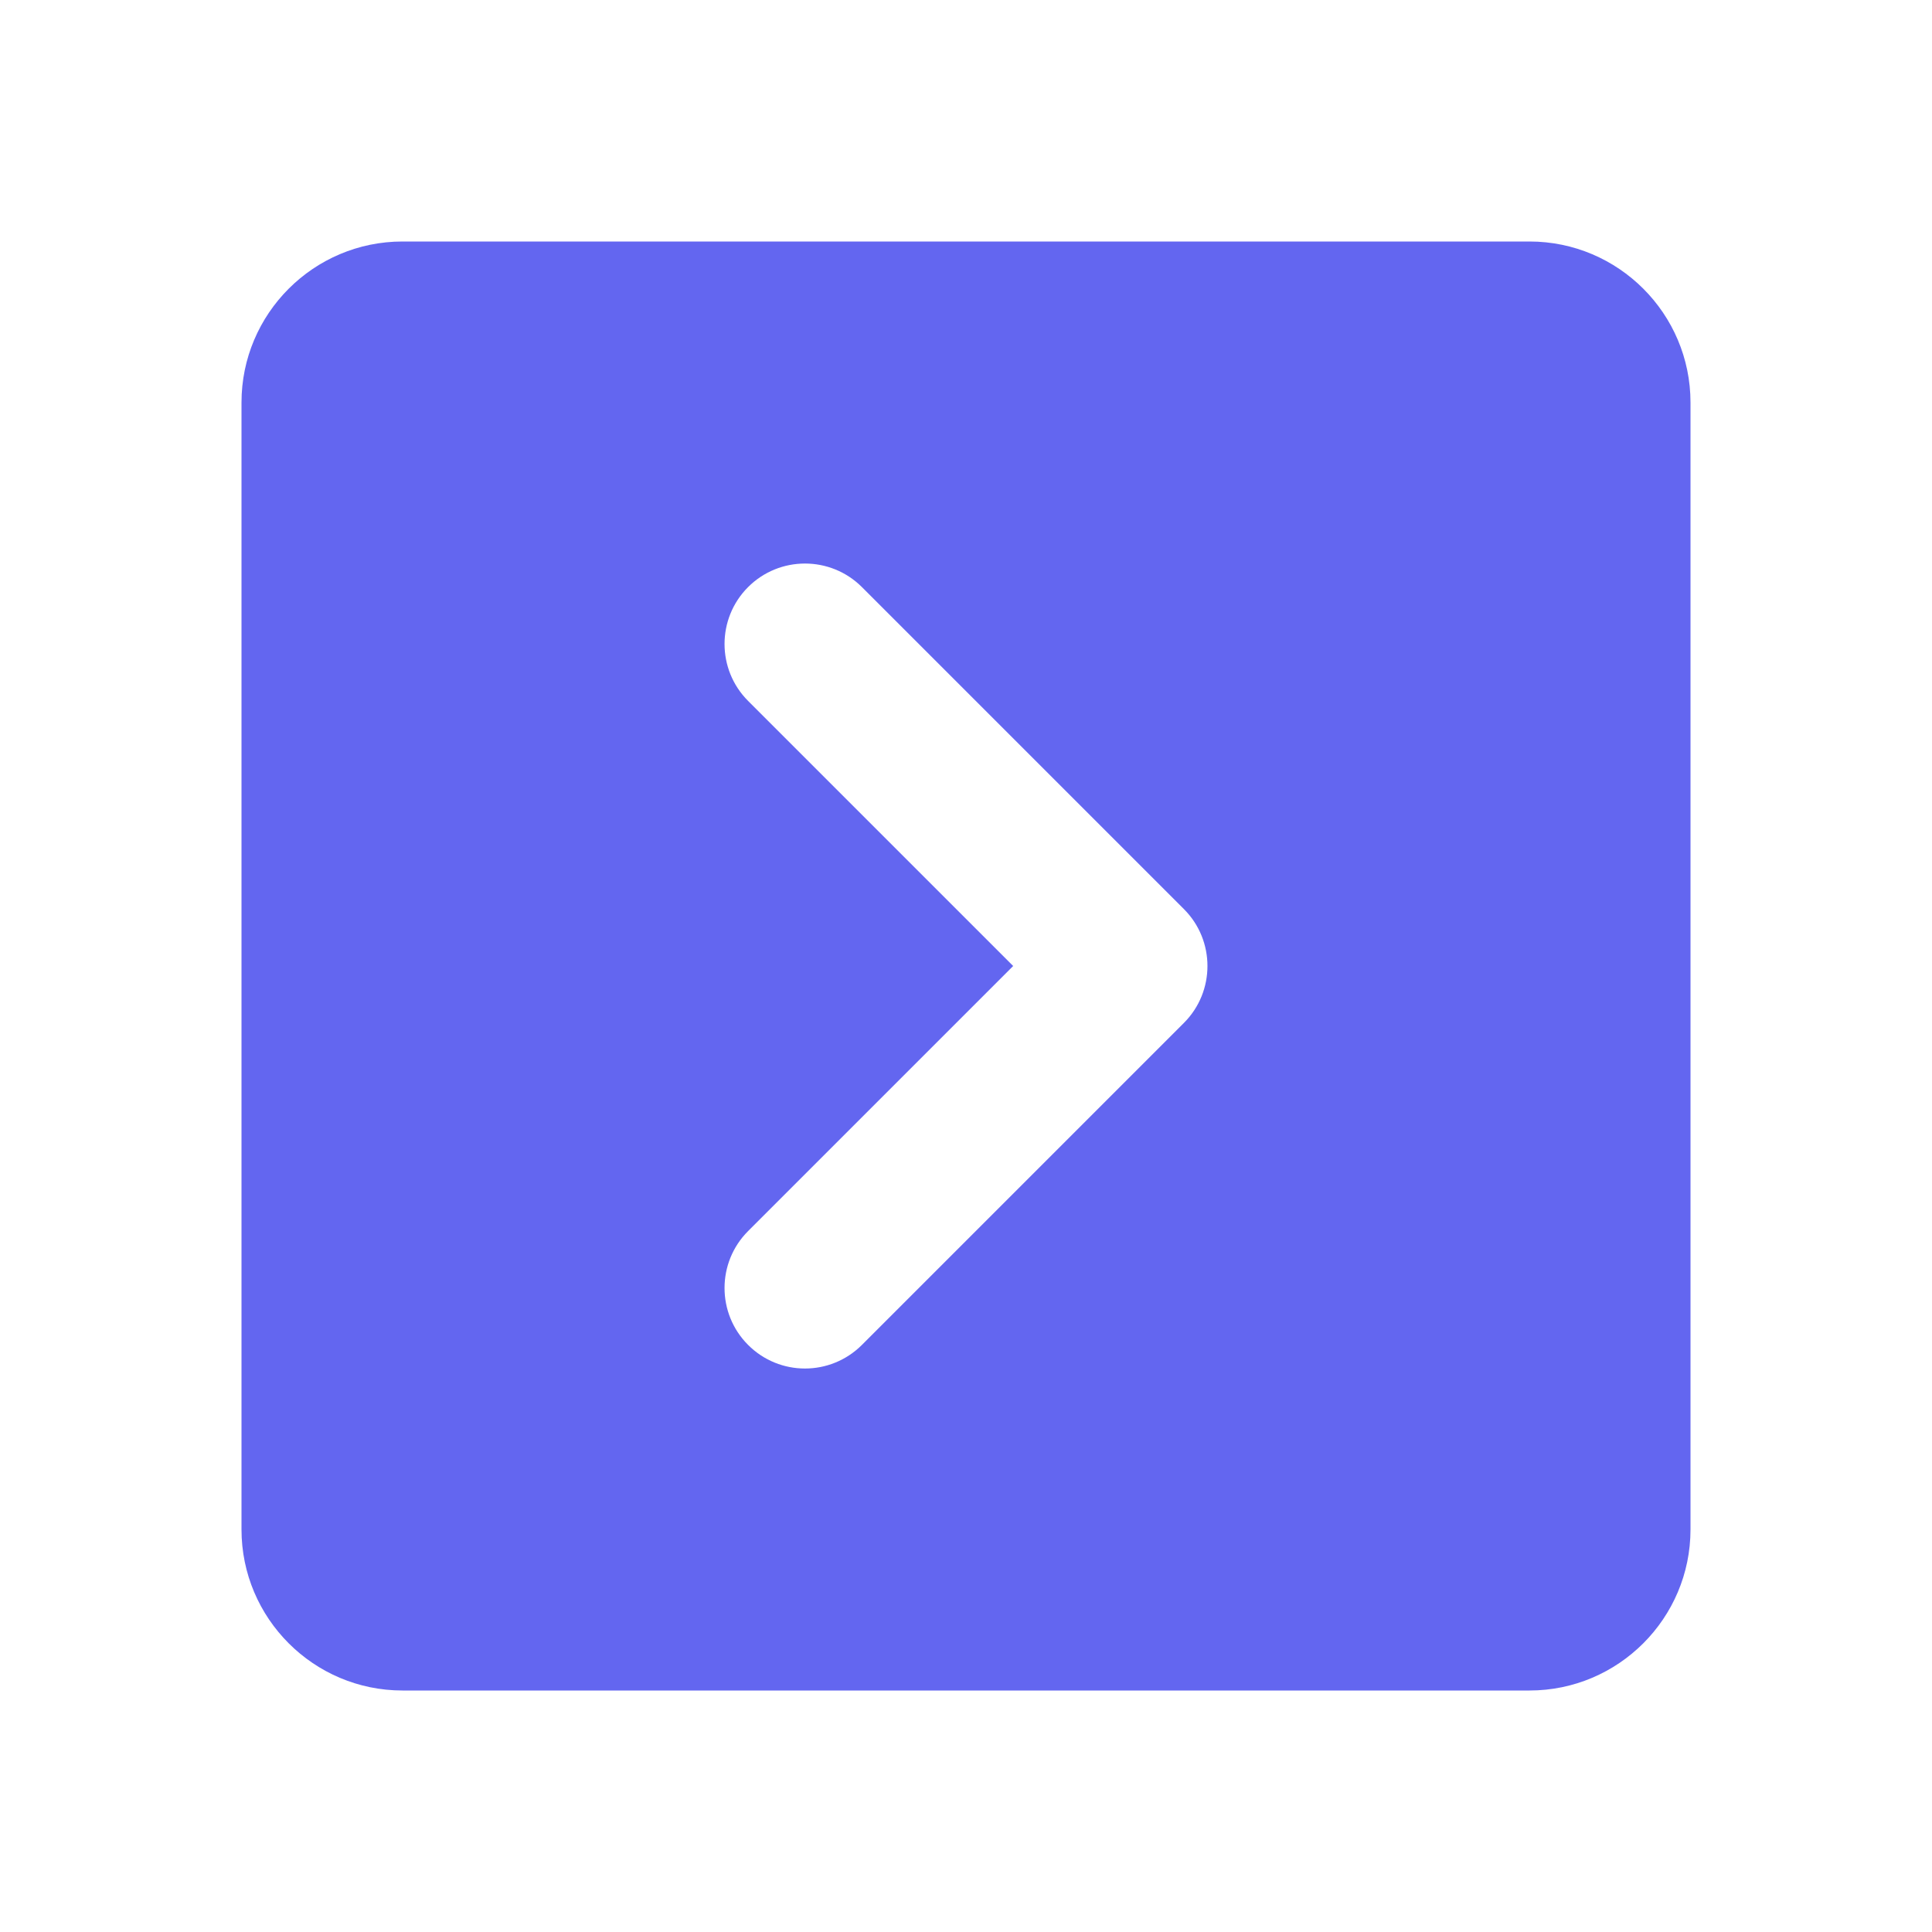
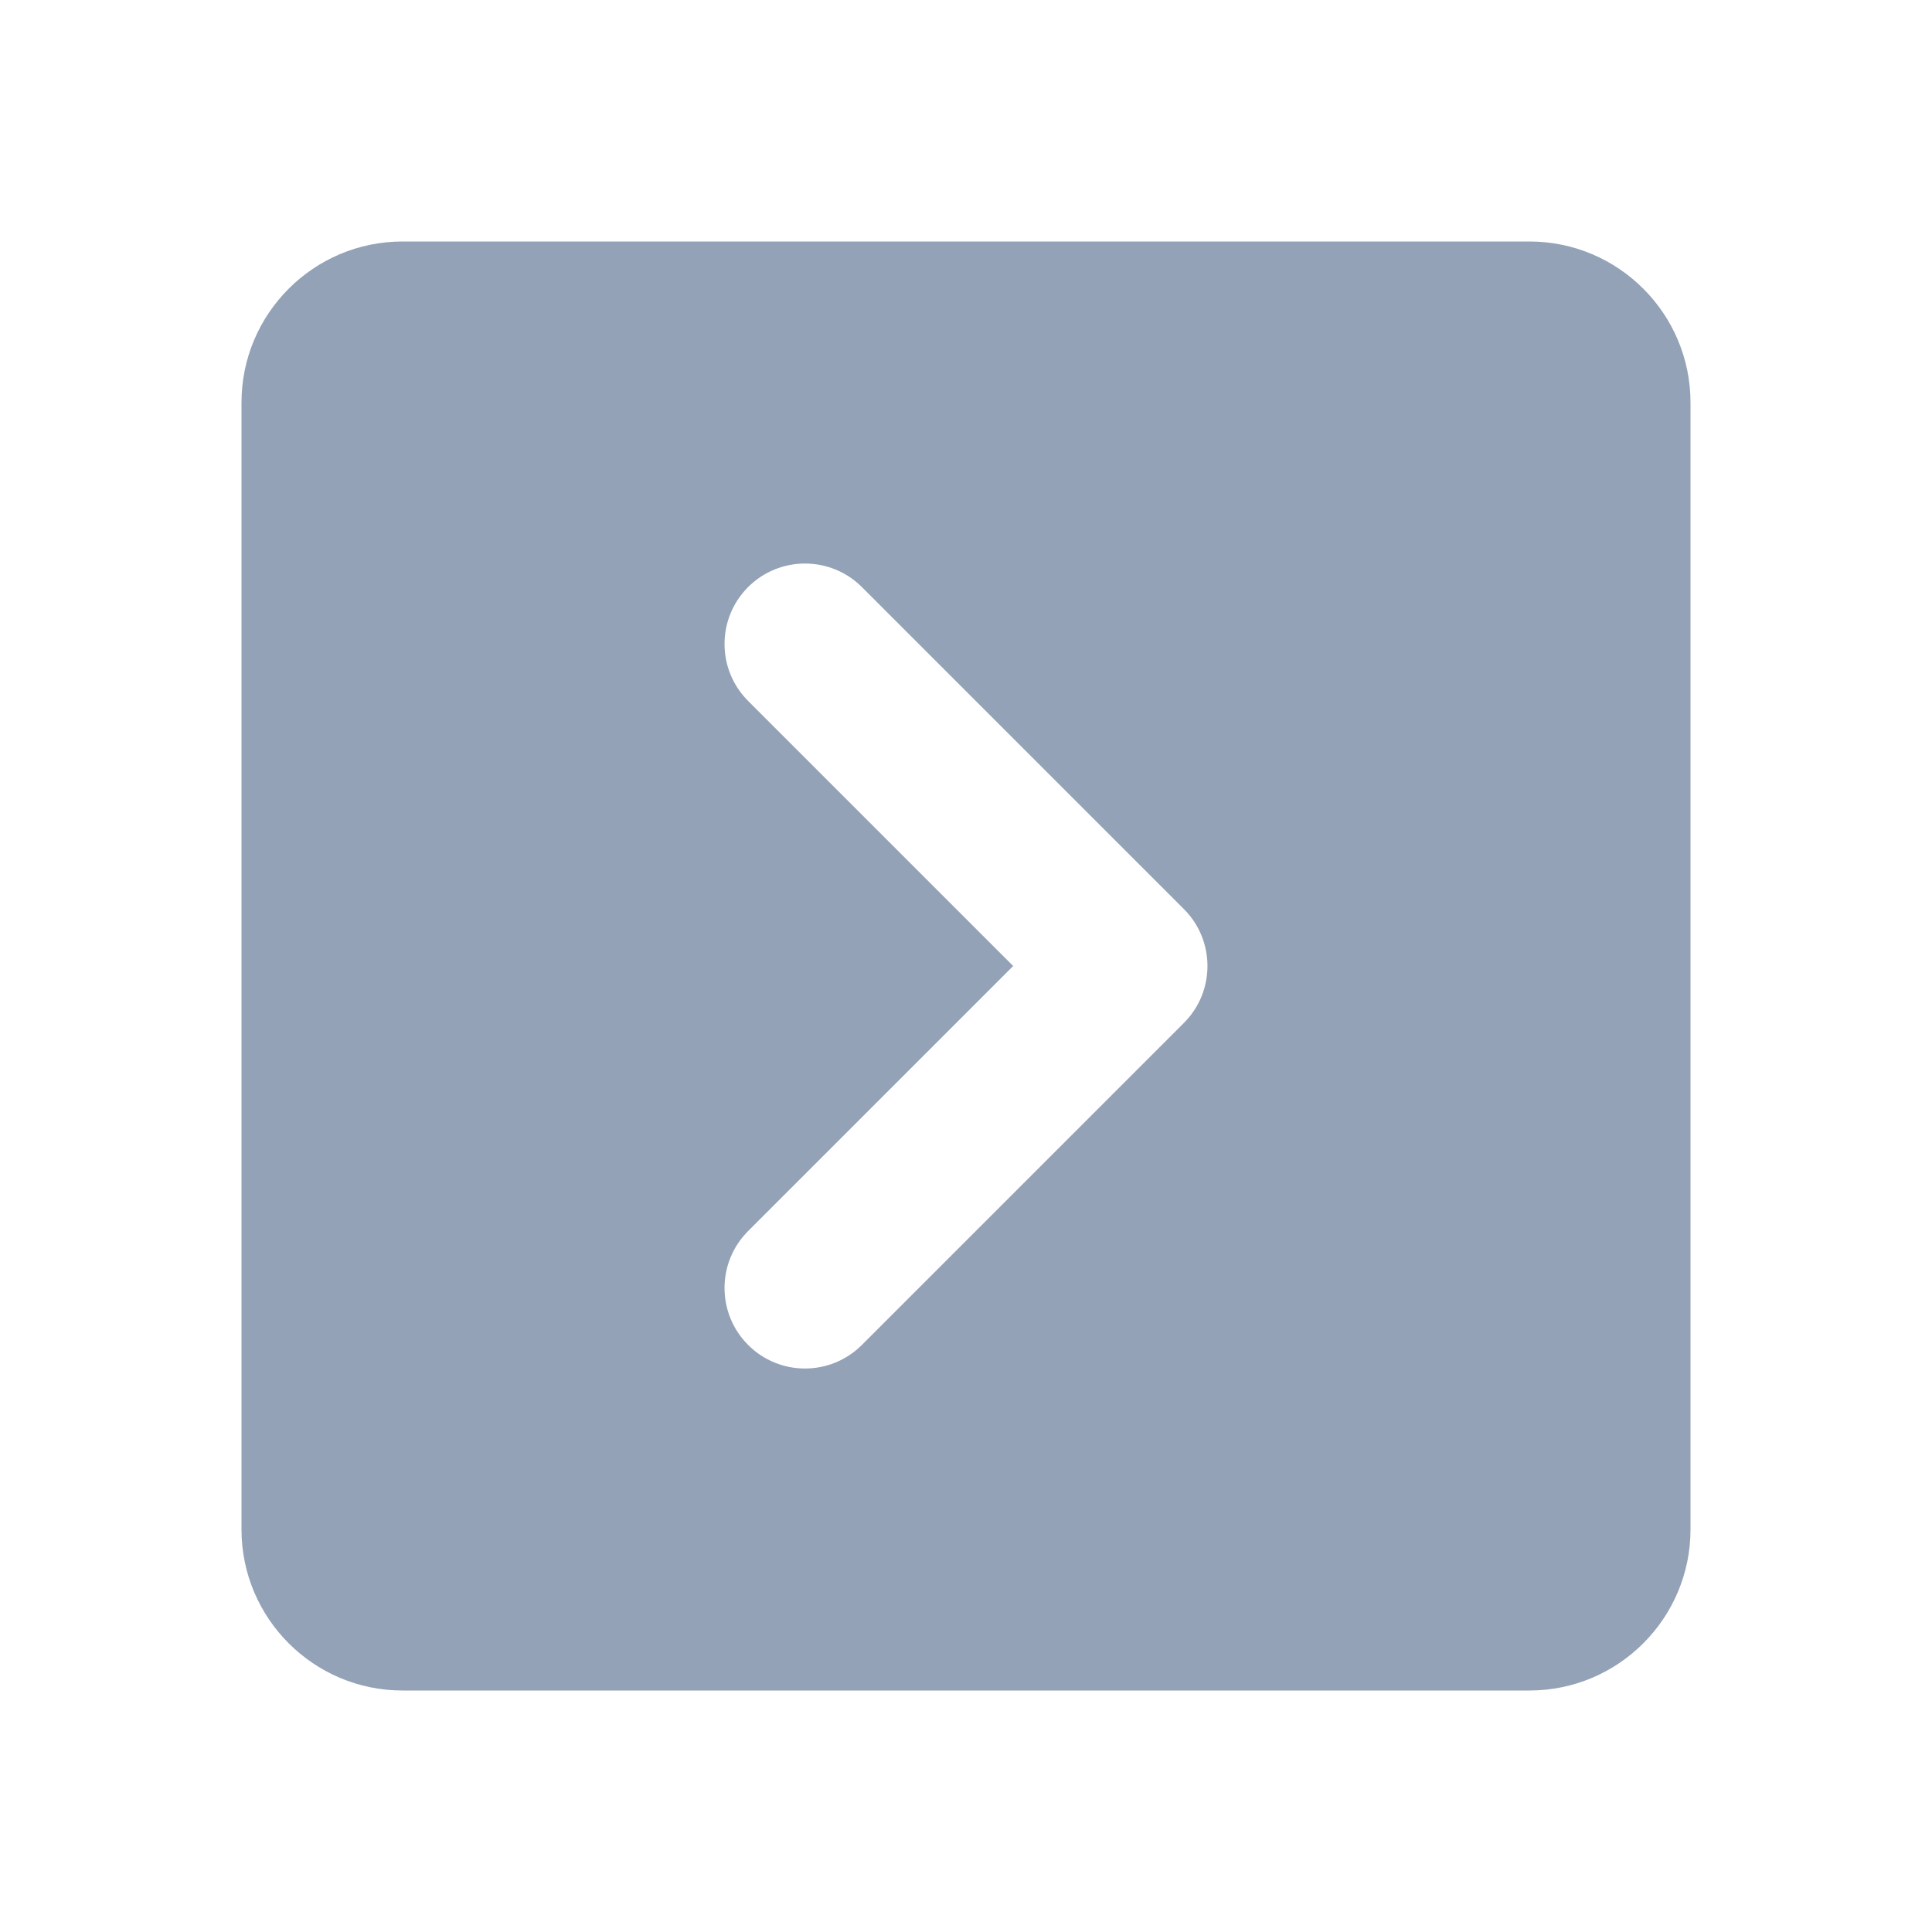
<svg xmlns="http://www.w3.org/2000/svg" viewBox="0 0 24 24" width="96" height="96">
-   <path d="M19,3H5C3.897,3,3,3.897,3,5v14c0,1.103,0.897,2,2,2h14c1.103,0,2-0.897,2-2V5C21,3.897,20.103,3,19,3z M9.293,16.707 L9.293,16.707c-0.39-0.39-0.39-1.024,0-1.414L12.586,12L9.293,8.707c-0.39-0.39-0.39-1.024,0-1.414l0,0 c0.39-0.39,1.024-0.39,1.414,0l4,4c0.39,0.39,0.39,1.024,0,1.414l-4,4C10.316,17.098,9.683,17.098,9.293,16.707z" fill="#6366F0" />
+   <path d="M19,3H5C3.897,3,3,3.897,3,5v14c0,1.103,0.897,2,2,2h14c1.103,0,2-0.897,2-2V5C21,3.897,20.103,3,19,3z M9.293,16.707 L9.293,16.707c-0.39-0.39-0.39-1.024,0-1.414L12.586,12L9.293,8.707c-0.39-0.39-0.39-1.024,0-1.414l0,0 c0.39-0.39,1.024-0.39,1.414,0l4,4c0.39,0.39,0.39,1.024,0,1.414l-4,4C10.316,17.098,9.683,17.098,9.293,16.707z" fill="#93A2B7" />
</svg>
